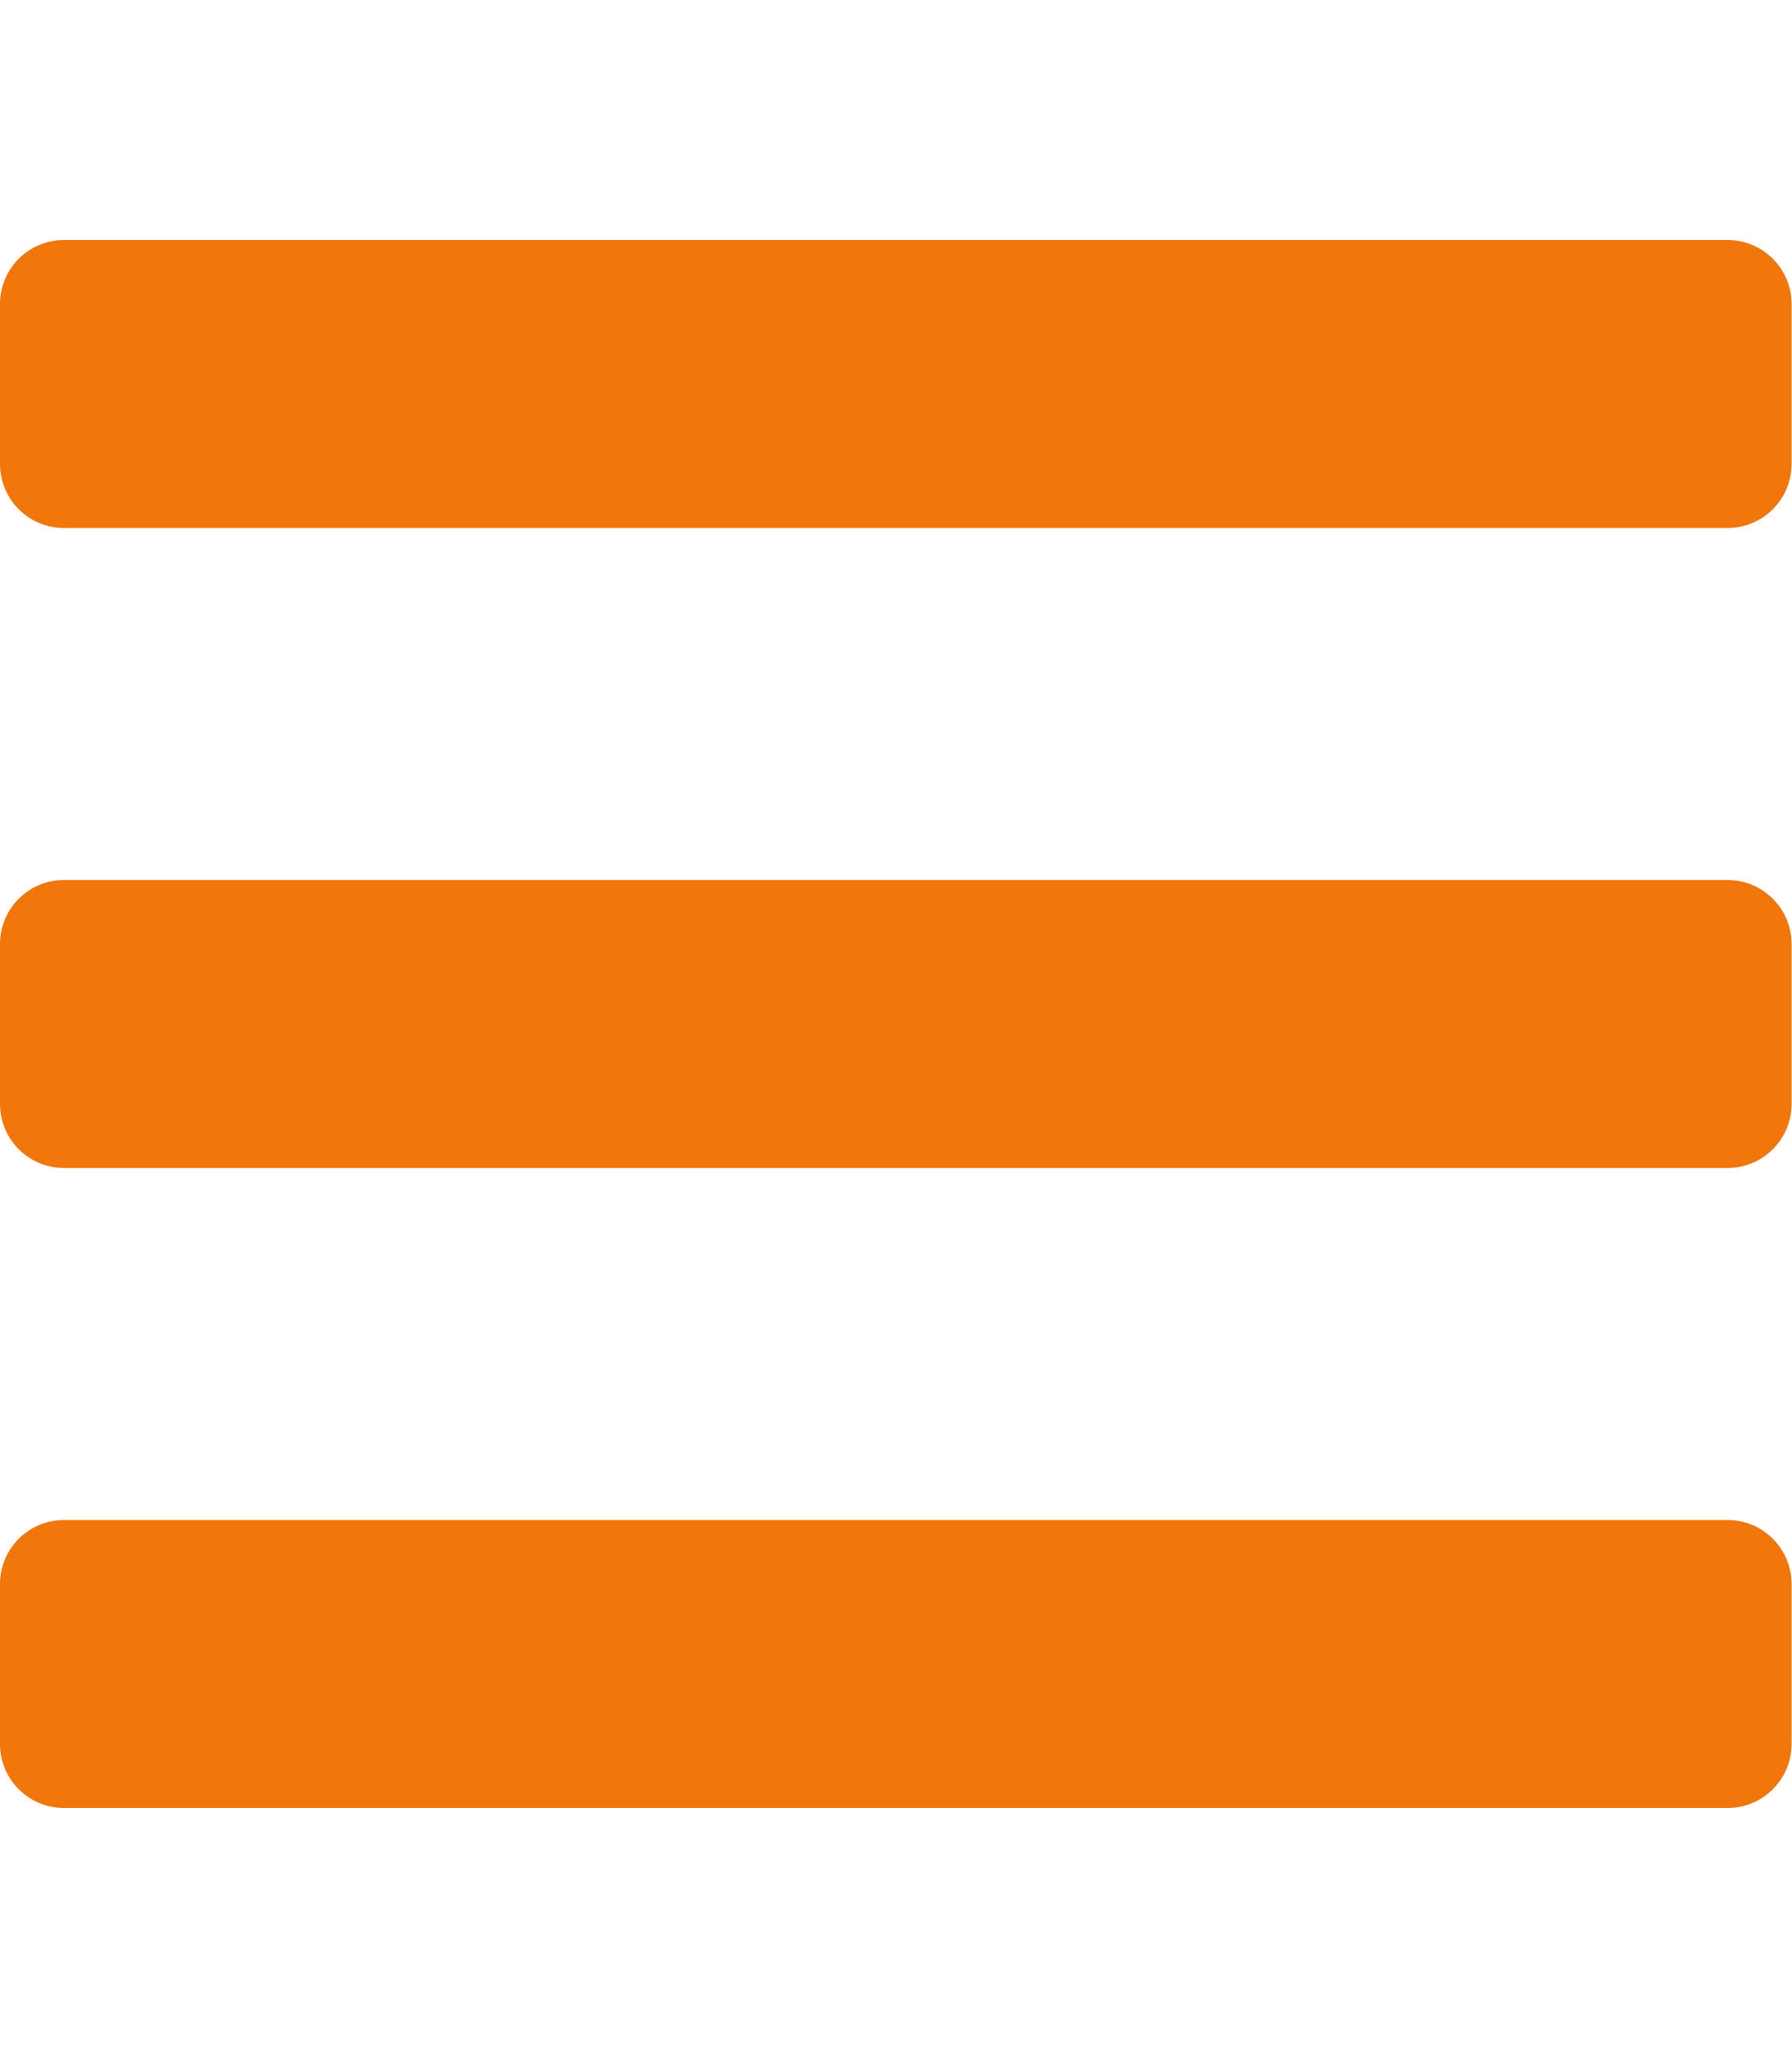
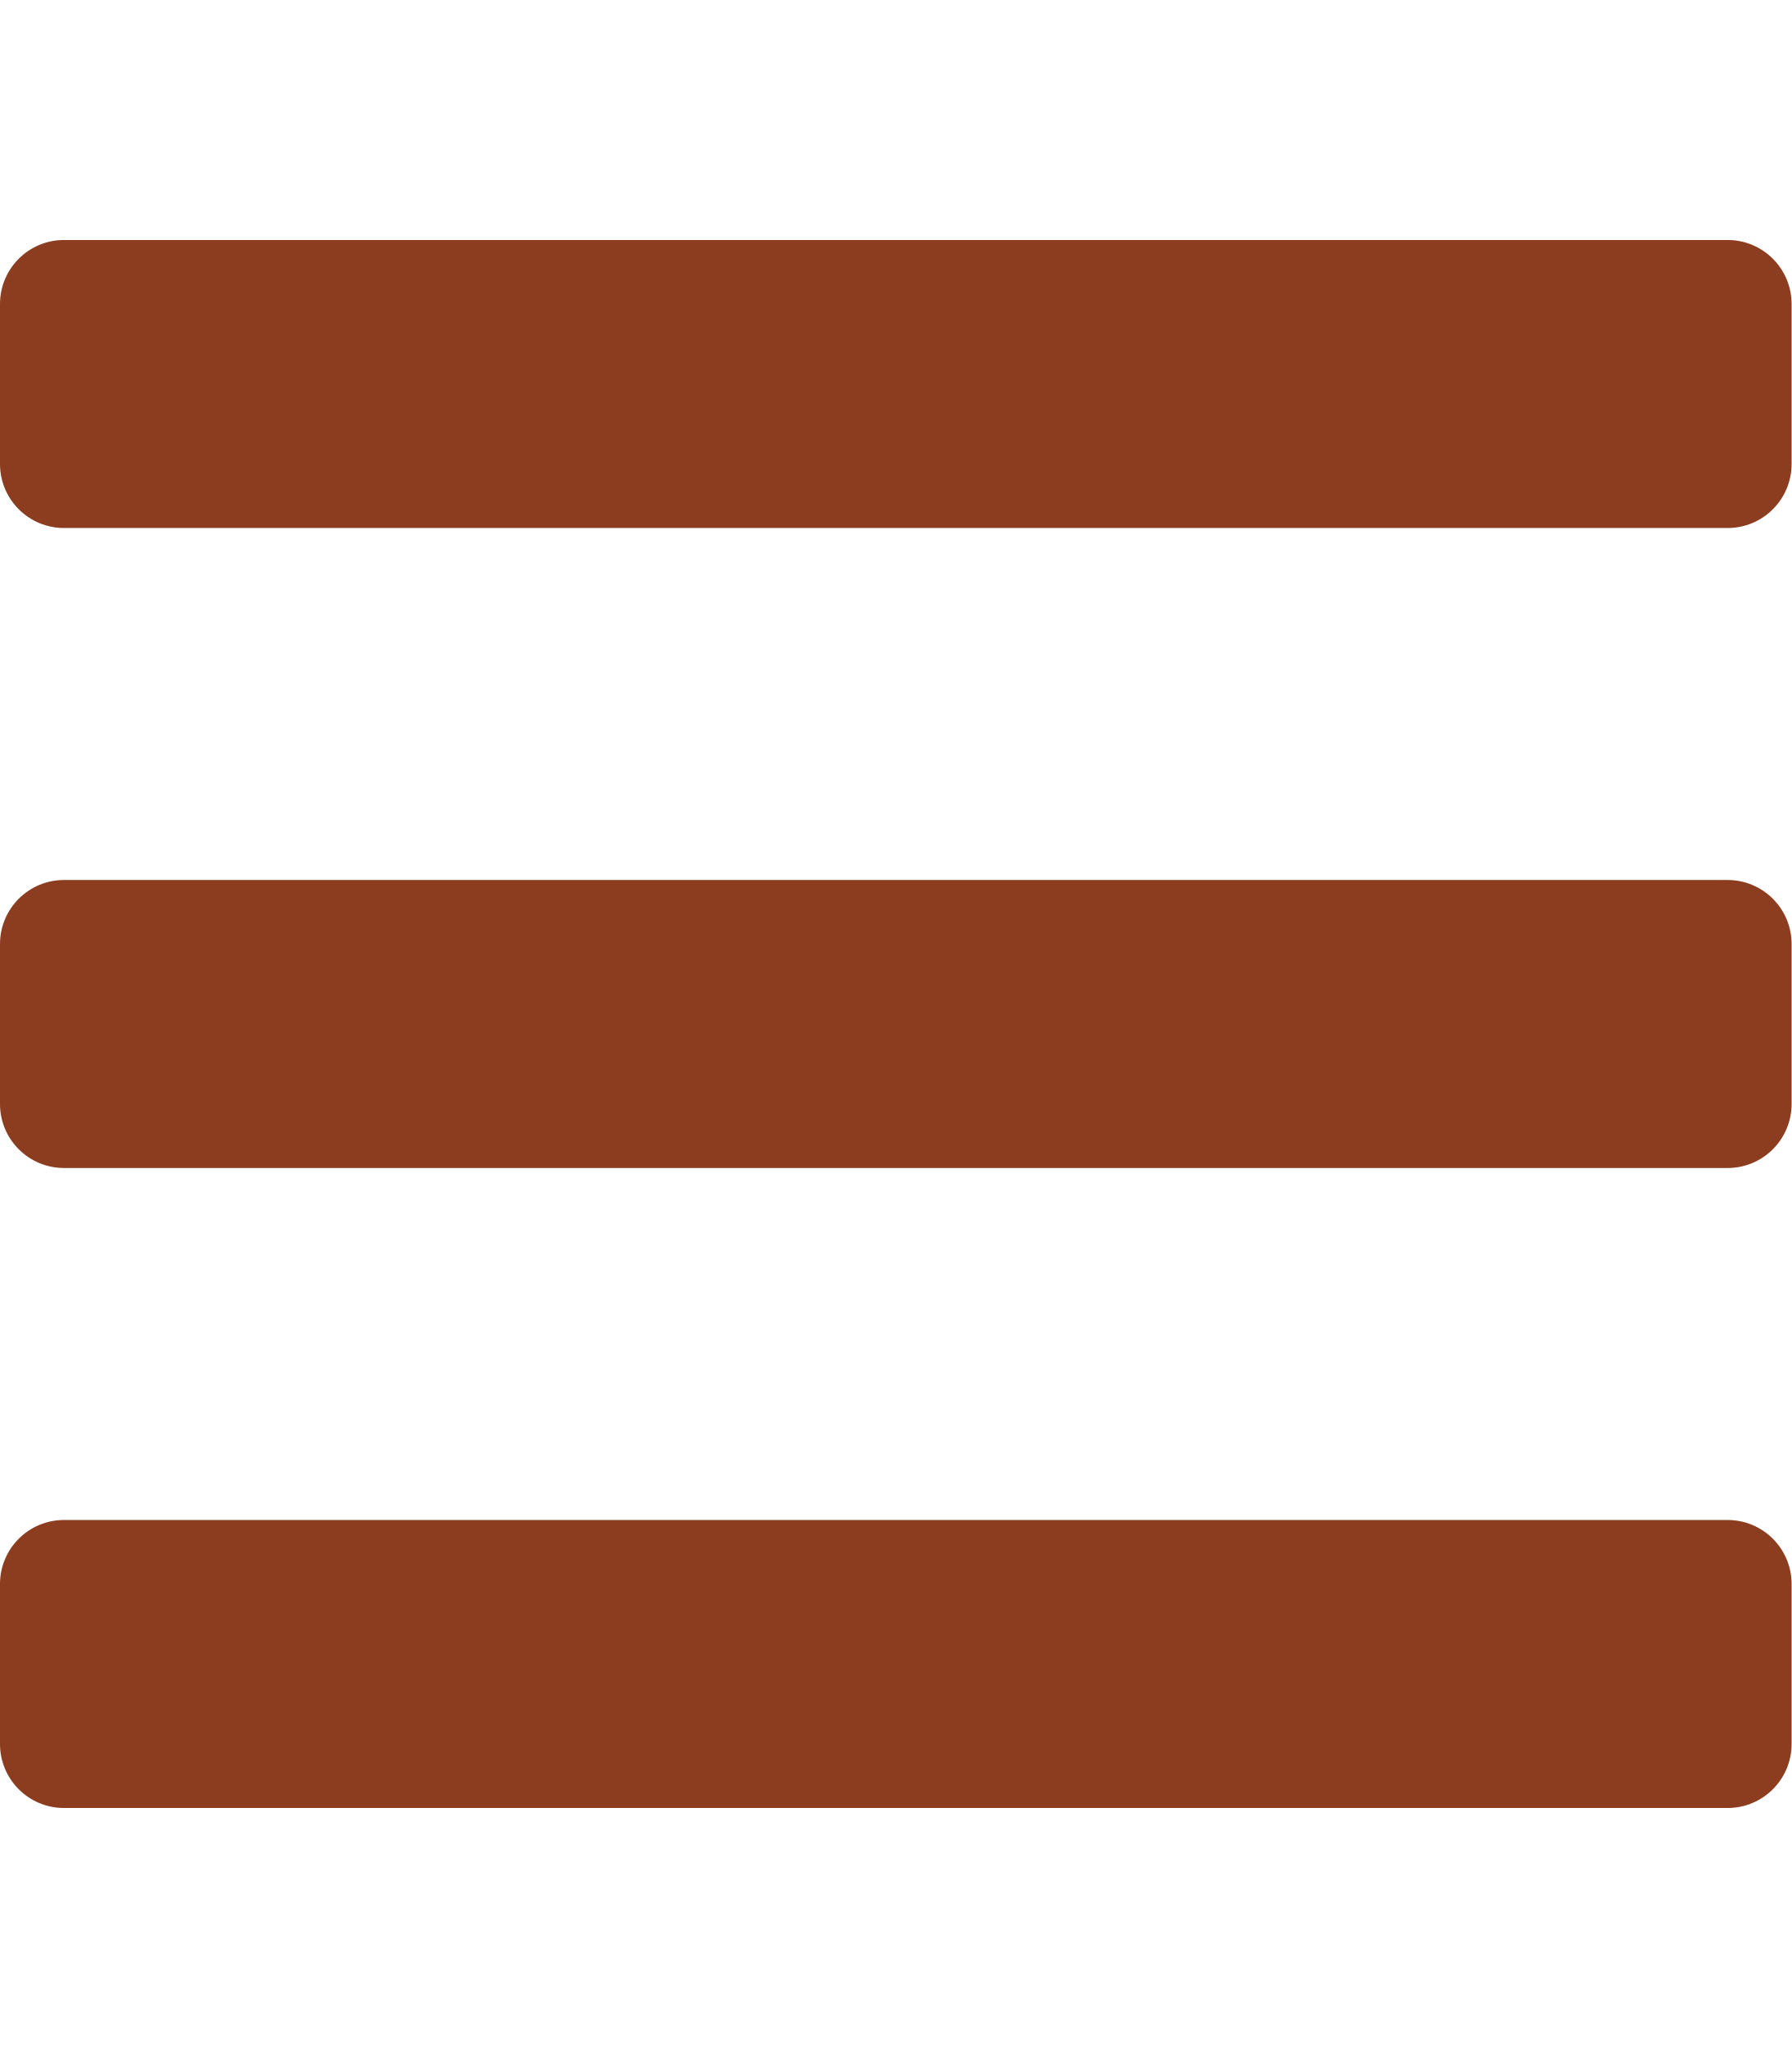
- <svg xmlns="http://www.w3.org/2000/svg" aria-hidden="true" focusable="false" data-prefix="fas" data-icon="bars" class="svg-inline--fa fa-bars fa-w-14" role="img" color="#f1770c" viewBox="0 0 448 512">
+ <svg xmlns="http://www.w3.org/2000/svg" aria-hidden="true" focusable="false" data-prefix="fas" data-icon="bars" class="svg-inline--fa fa-bars fa-w-14" role="img" color="#8c3d20" viewBox="0 0 448 512">
  <path fill="currentColor" d="M16 132h416c8.837 0 16-7.163 16-16V76c0-8.837-7.163-16-16-16H16C7.163 60 0 67.163 0 76v40c0 8.837 7.163 16 16 16zm0 160h416c8.837 0 16-7.163 16-16v-40c0-8.837-7.163-16-16-16H16c-8.837 0-16 7.163-16 16v40c0 8.837 7.163 16 16 16zm0 160h416c8.837 0 16-7.163 16-16v-40c0-8.837-7.163-16-16-16H16c-8.837 0-16 7.163-16 16v40c0 8.837 7.163 16 16 16z" />
</svg>
